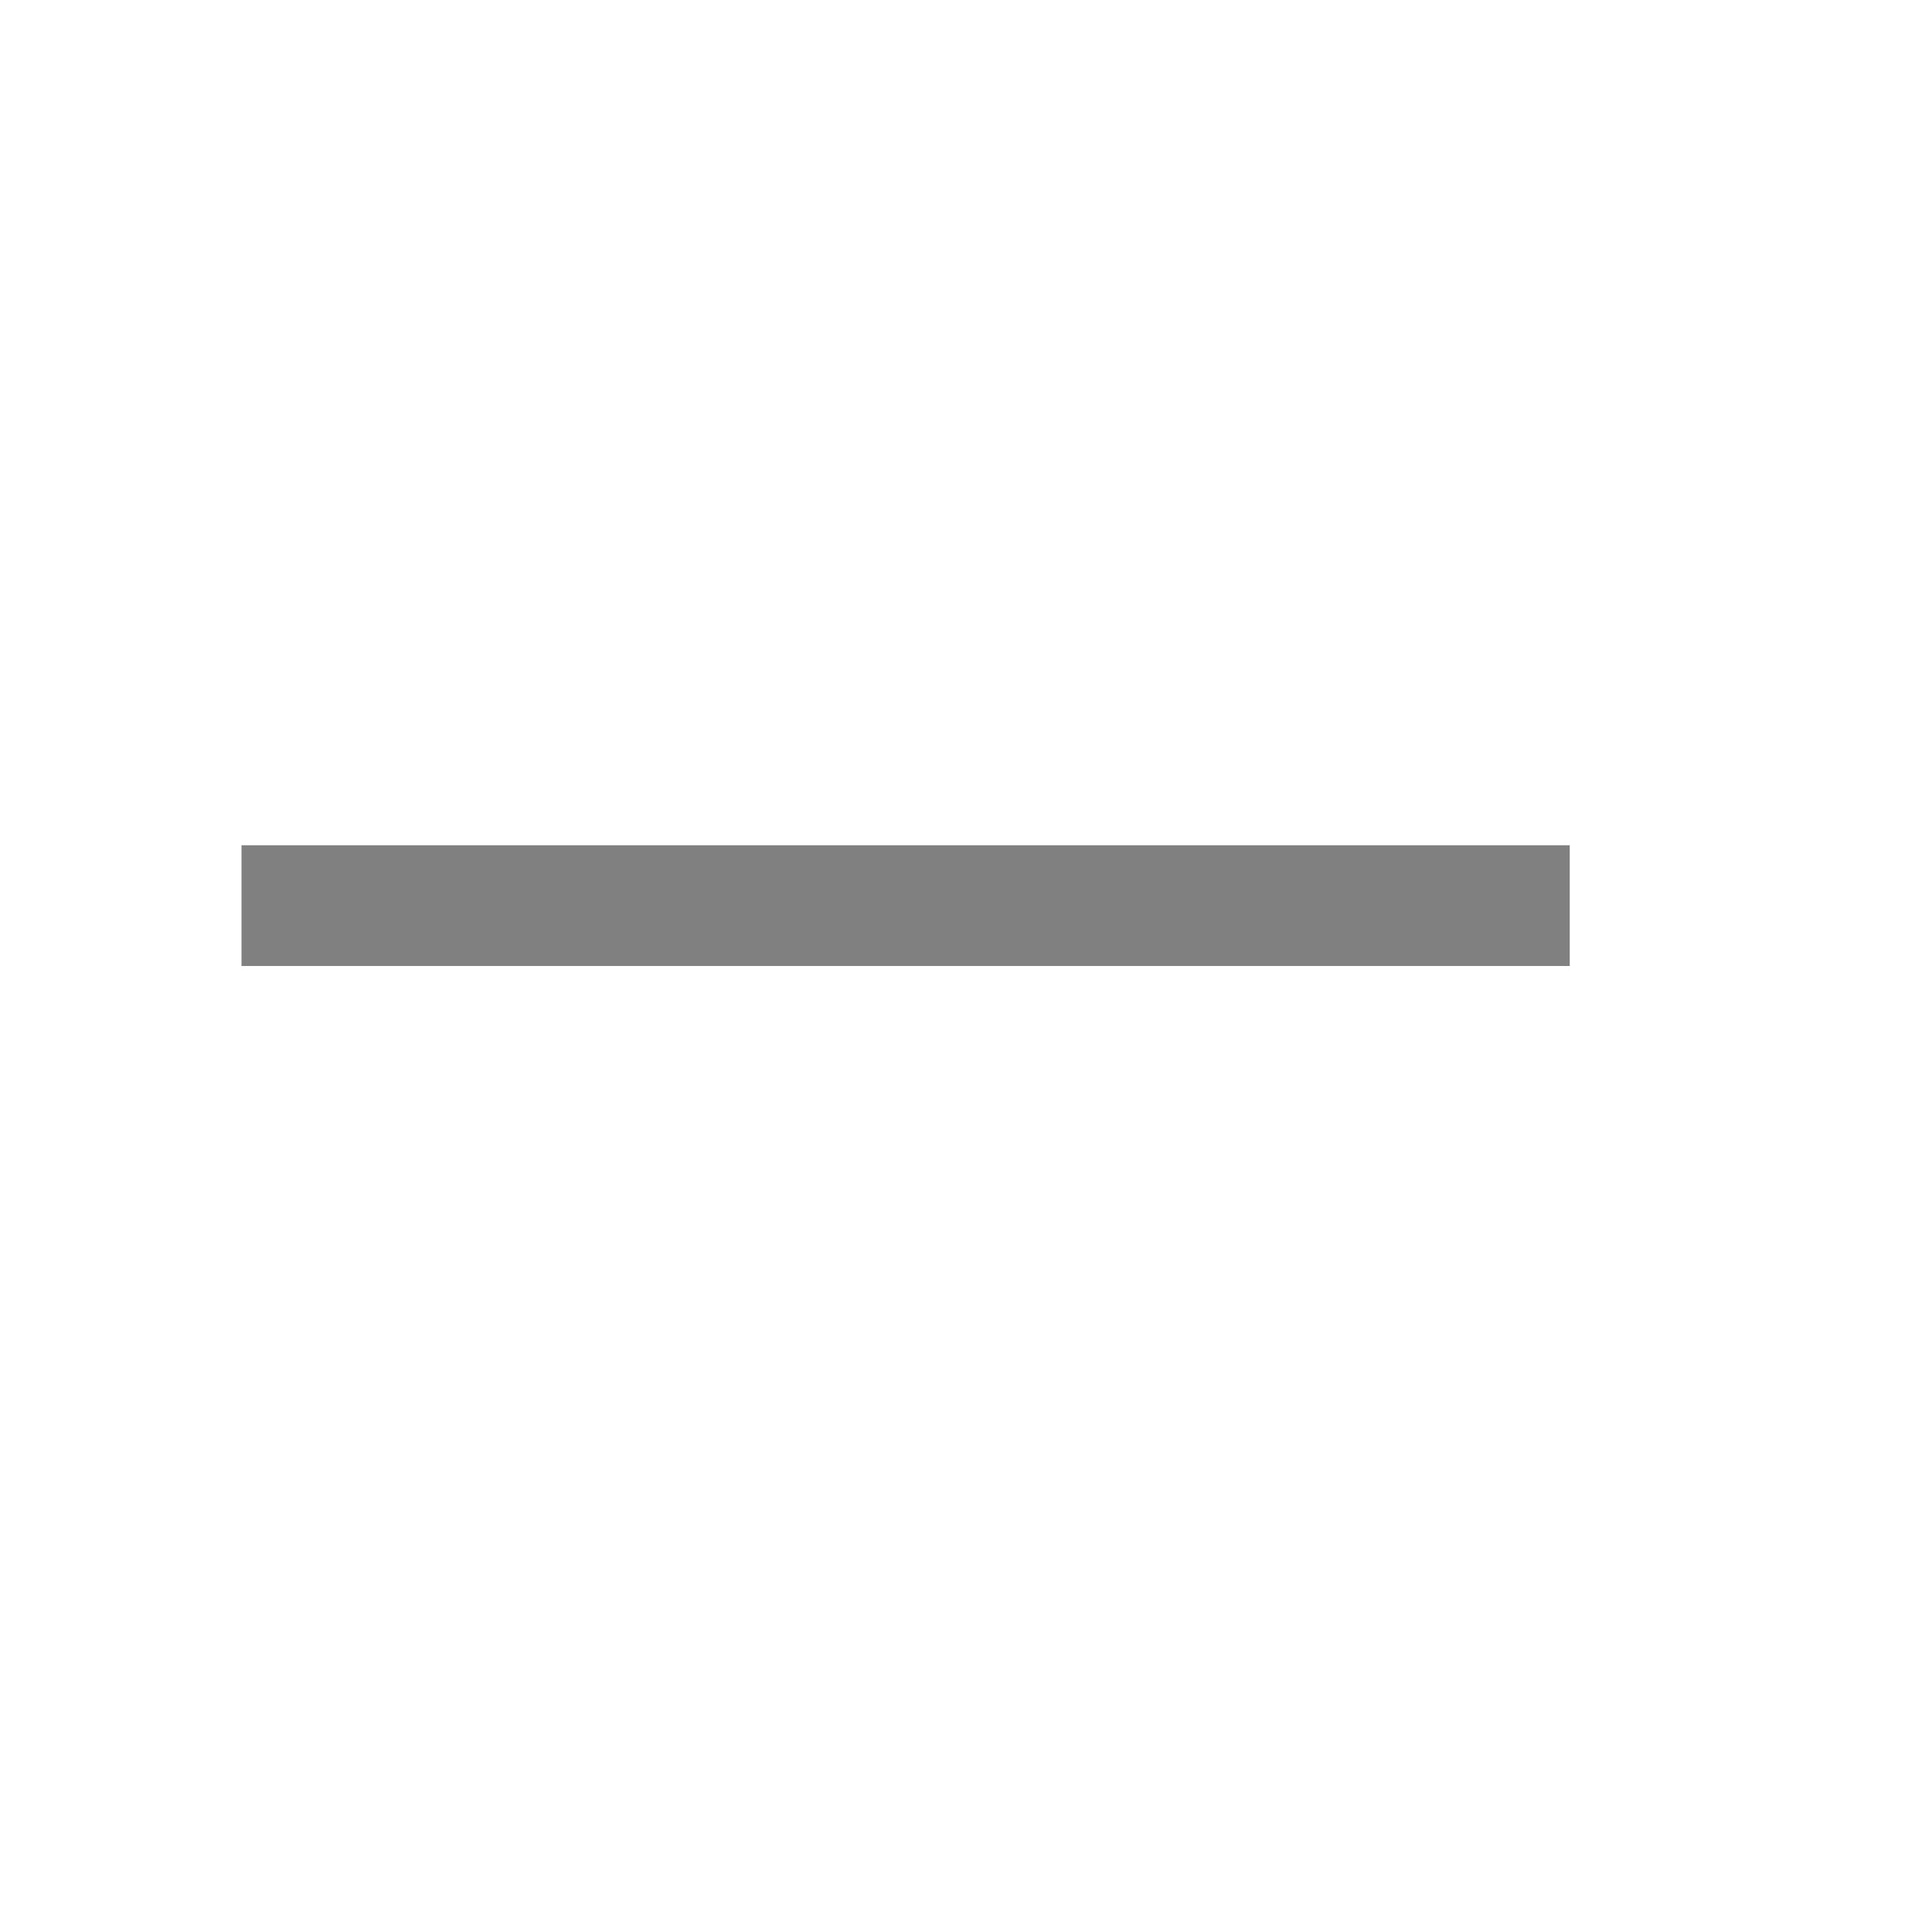
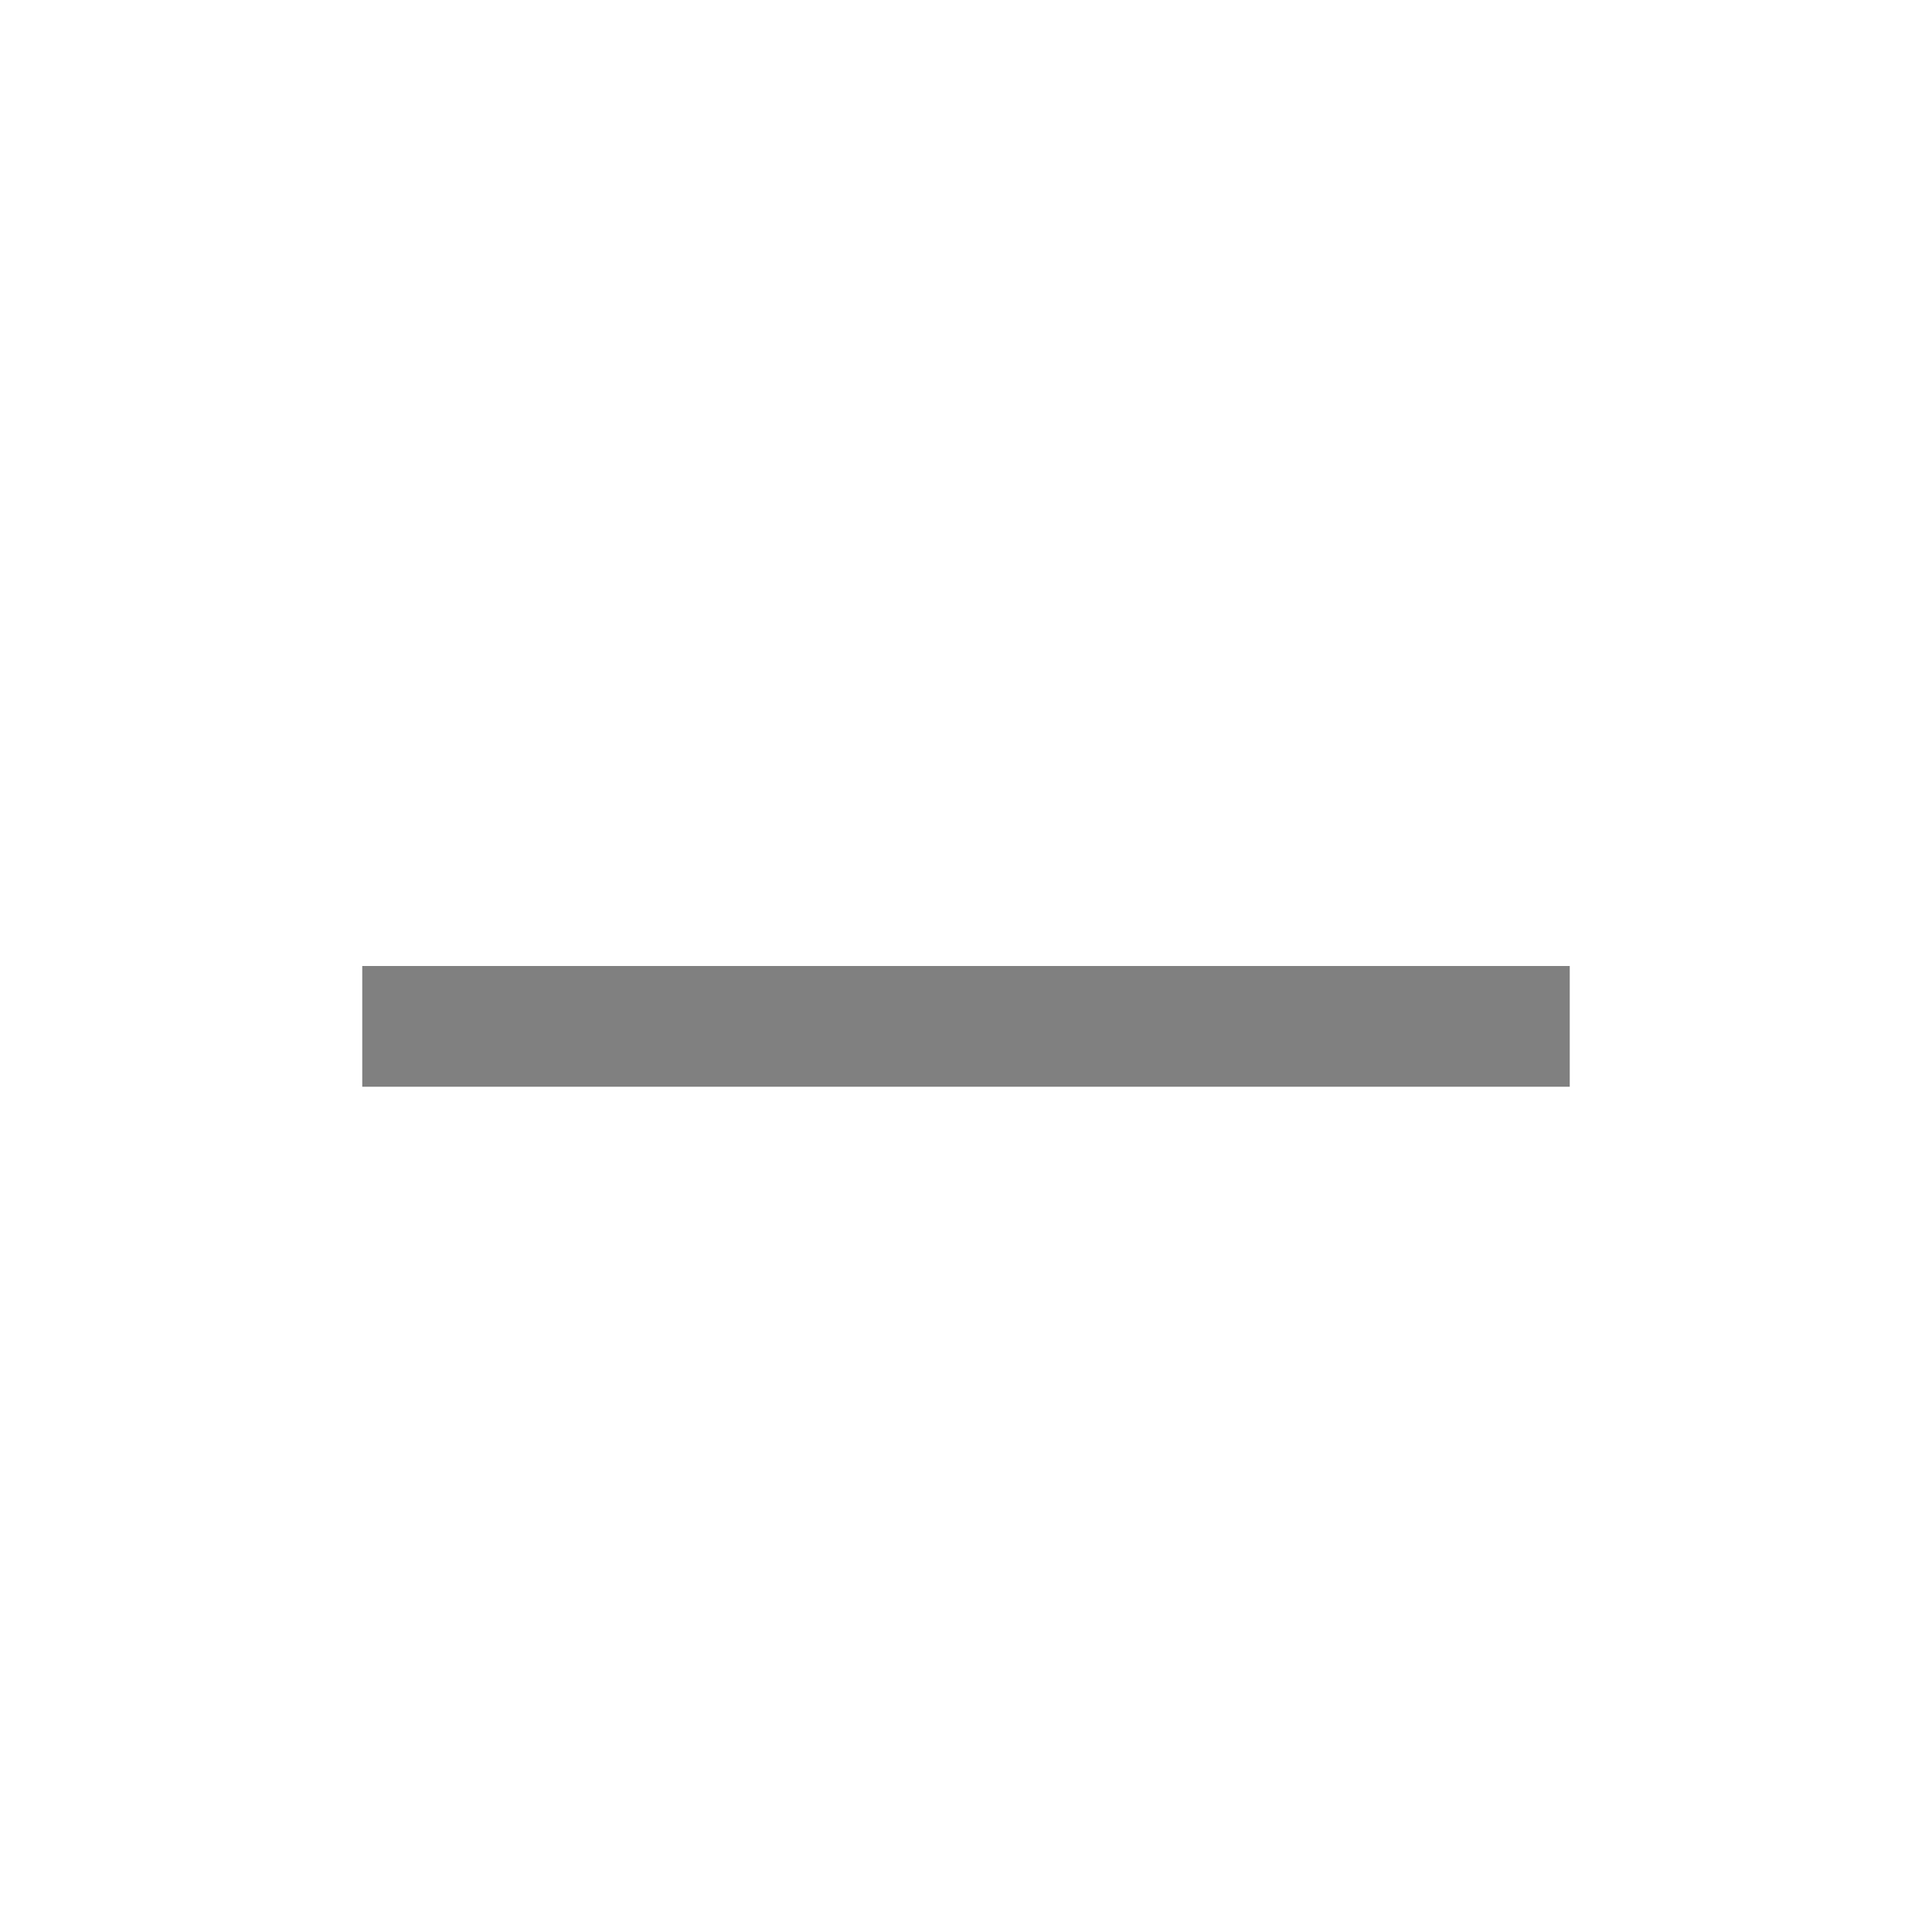
- <svg xmlns="http://www.w3.org/2000/svg" version="1.1" viewBox="0 0 16 16">
-   <path d="m2 8h11v-1h-11z" color="#000000" fill="#808080" fill-rule="evenodd" font-family="sans-serif" font-weight="400" overflow="visible" style="font-feature-settings:normal;font-variant-alternates:normal;font-variant-caps:normal;font-variant-ligatures:normal;font-variant-numeric:normal;font-variant-position:normal;isolation:auto;mix-blend-mode:normal;shape-padding:0;text-decoration-color:#000000;text-decoration-line:none;text-decoration-style:solid;text-indent:0;text-orientation:mixed;text-transform:none" white-space="normal" />
+ <svg xmlns="http://www.w3.org/2000/svg" viewBox="0 0 16 16">
+   <path d="M3 8v1h10V8z" fill="gray" font-family="sans-serif" font-weight="400" overflow="visible" style="font-feature-settings:normal;font-variant-alternates:normal;font-variant-caps:normal;font-variant-ligatures:normal;font-variant-numeric:normal;font-variant-position:normal;isolation:auto;mix-blend-mode:normal;shape-padding:0;text-decoration-color:#000;text-decoration-line:none;text-decoration-style:solid;text-indent:0;text-orientation:mixed;text-transform:none" white-space="normal" />
</svg>
